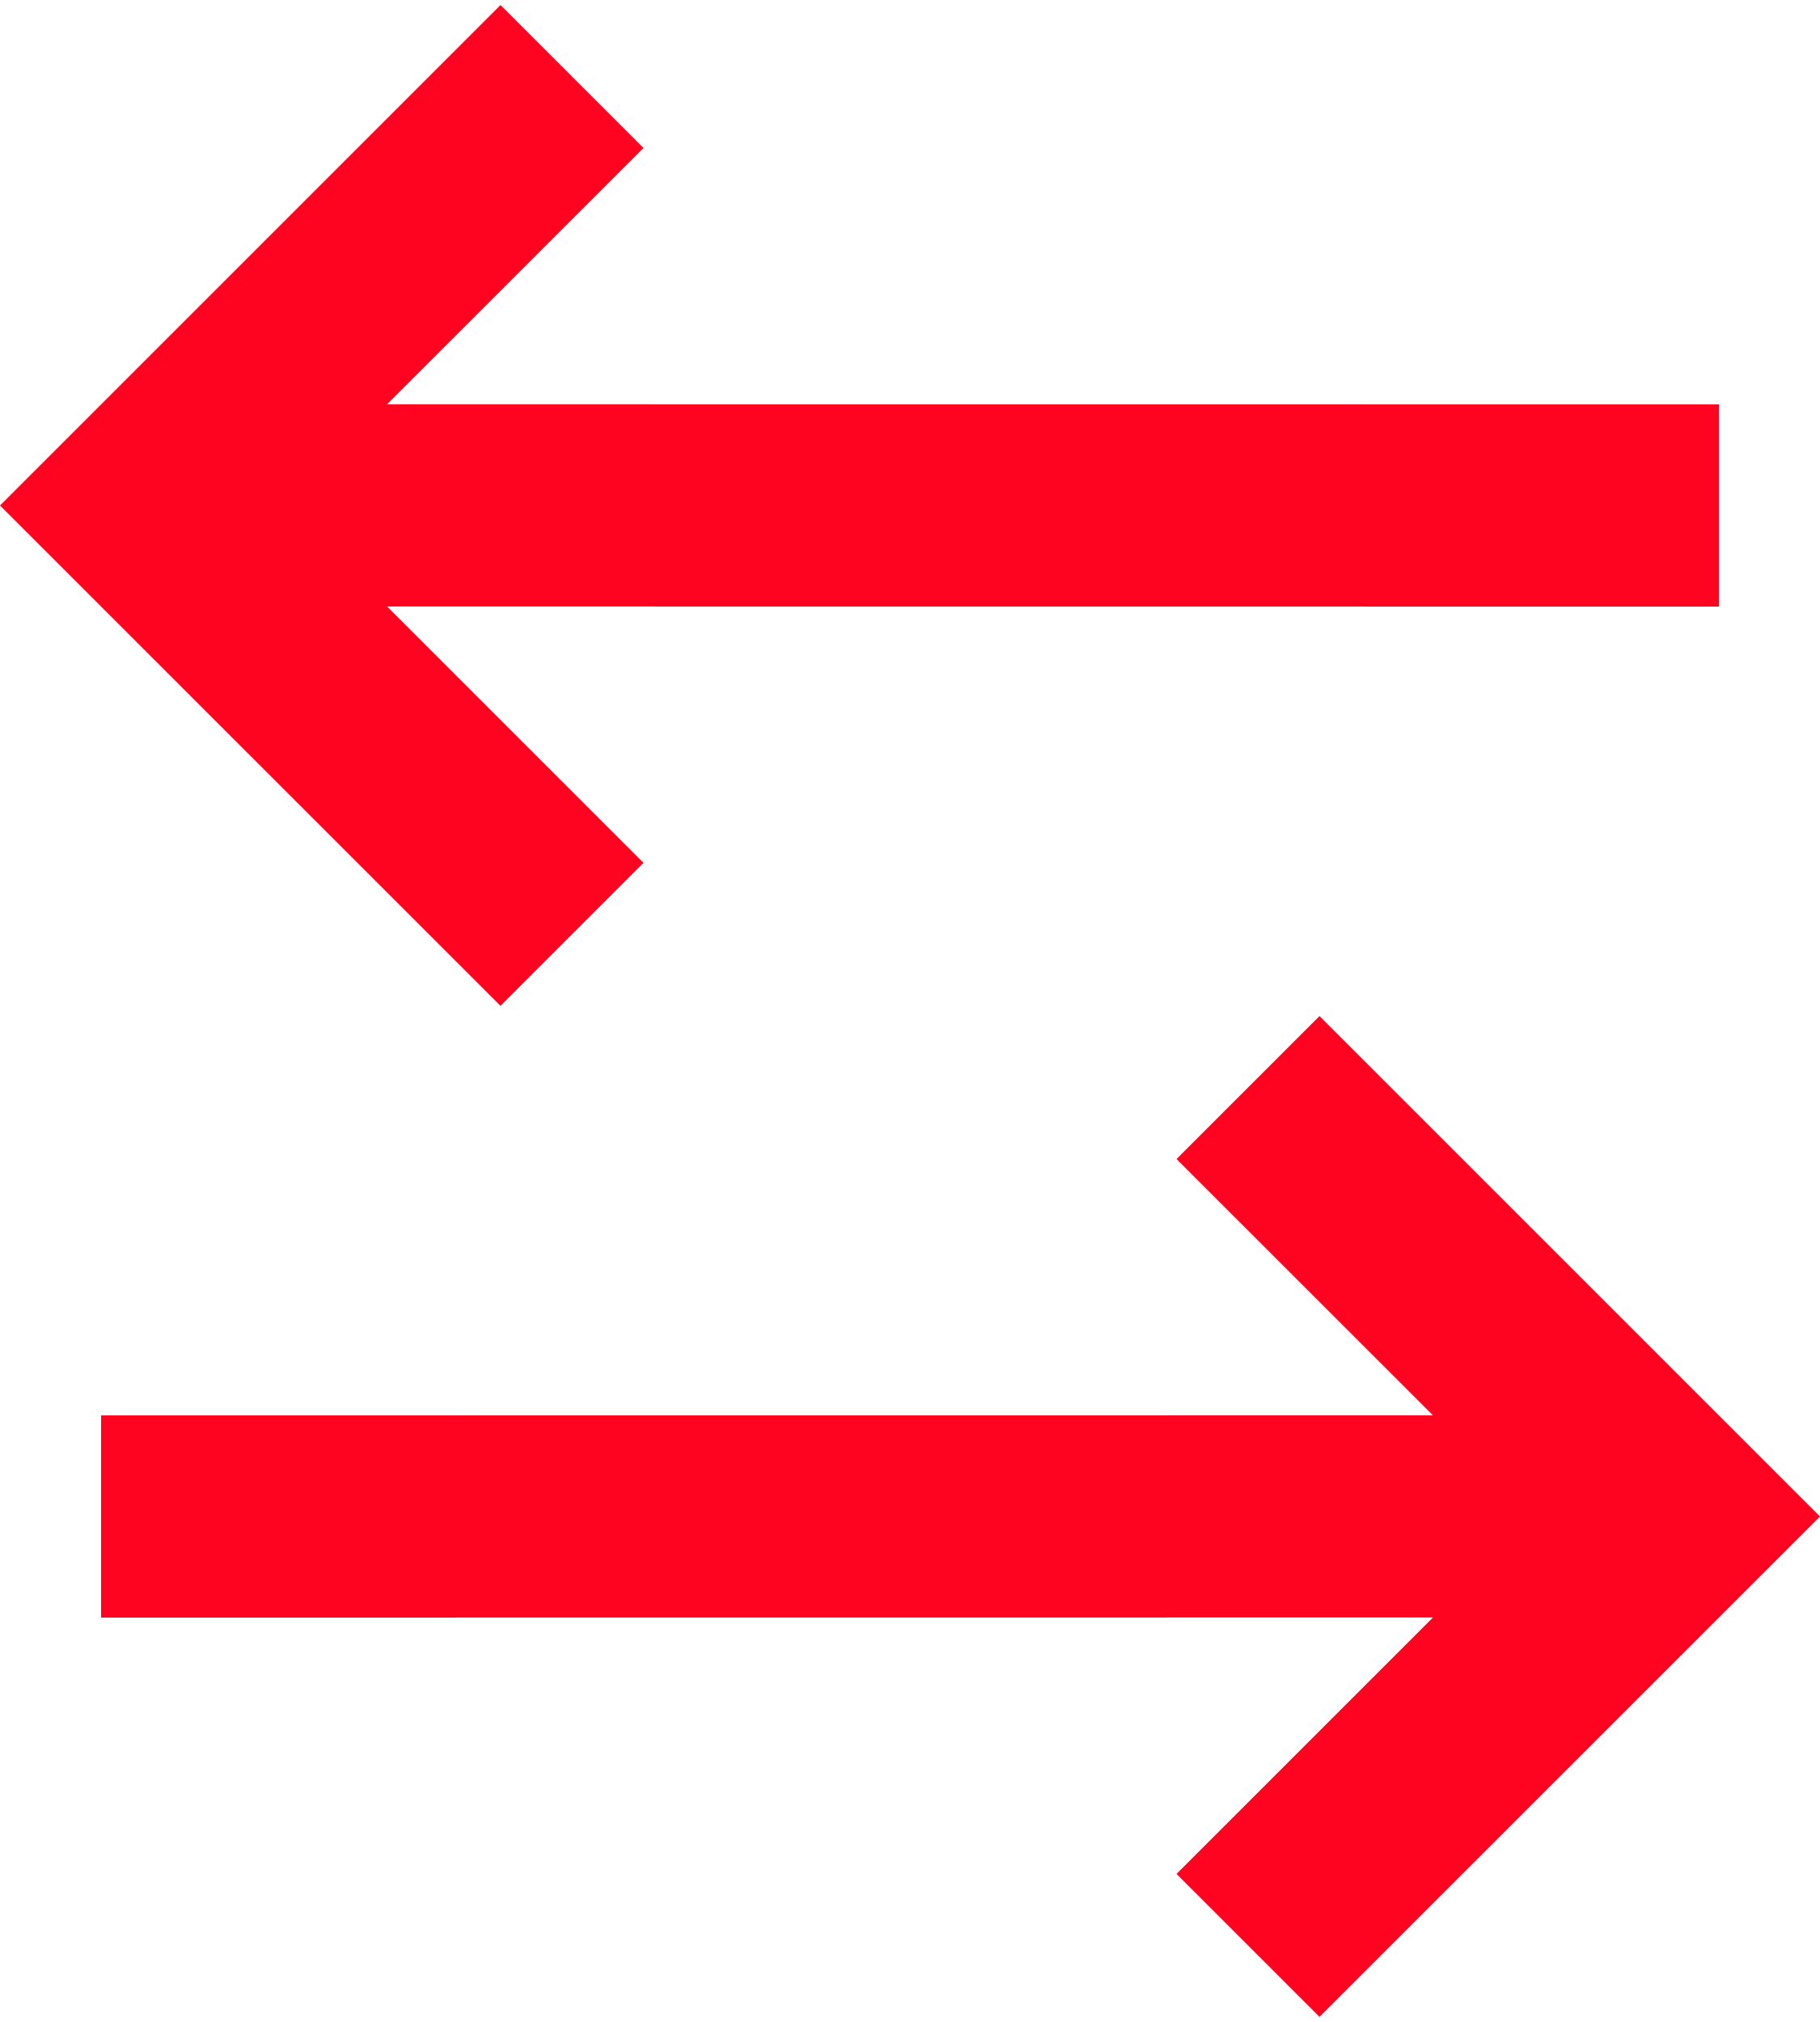
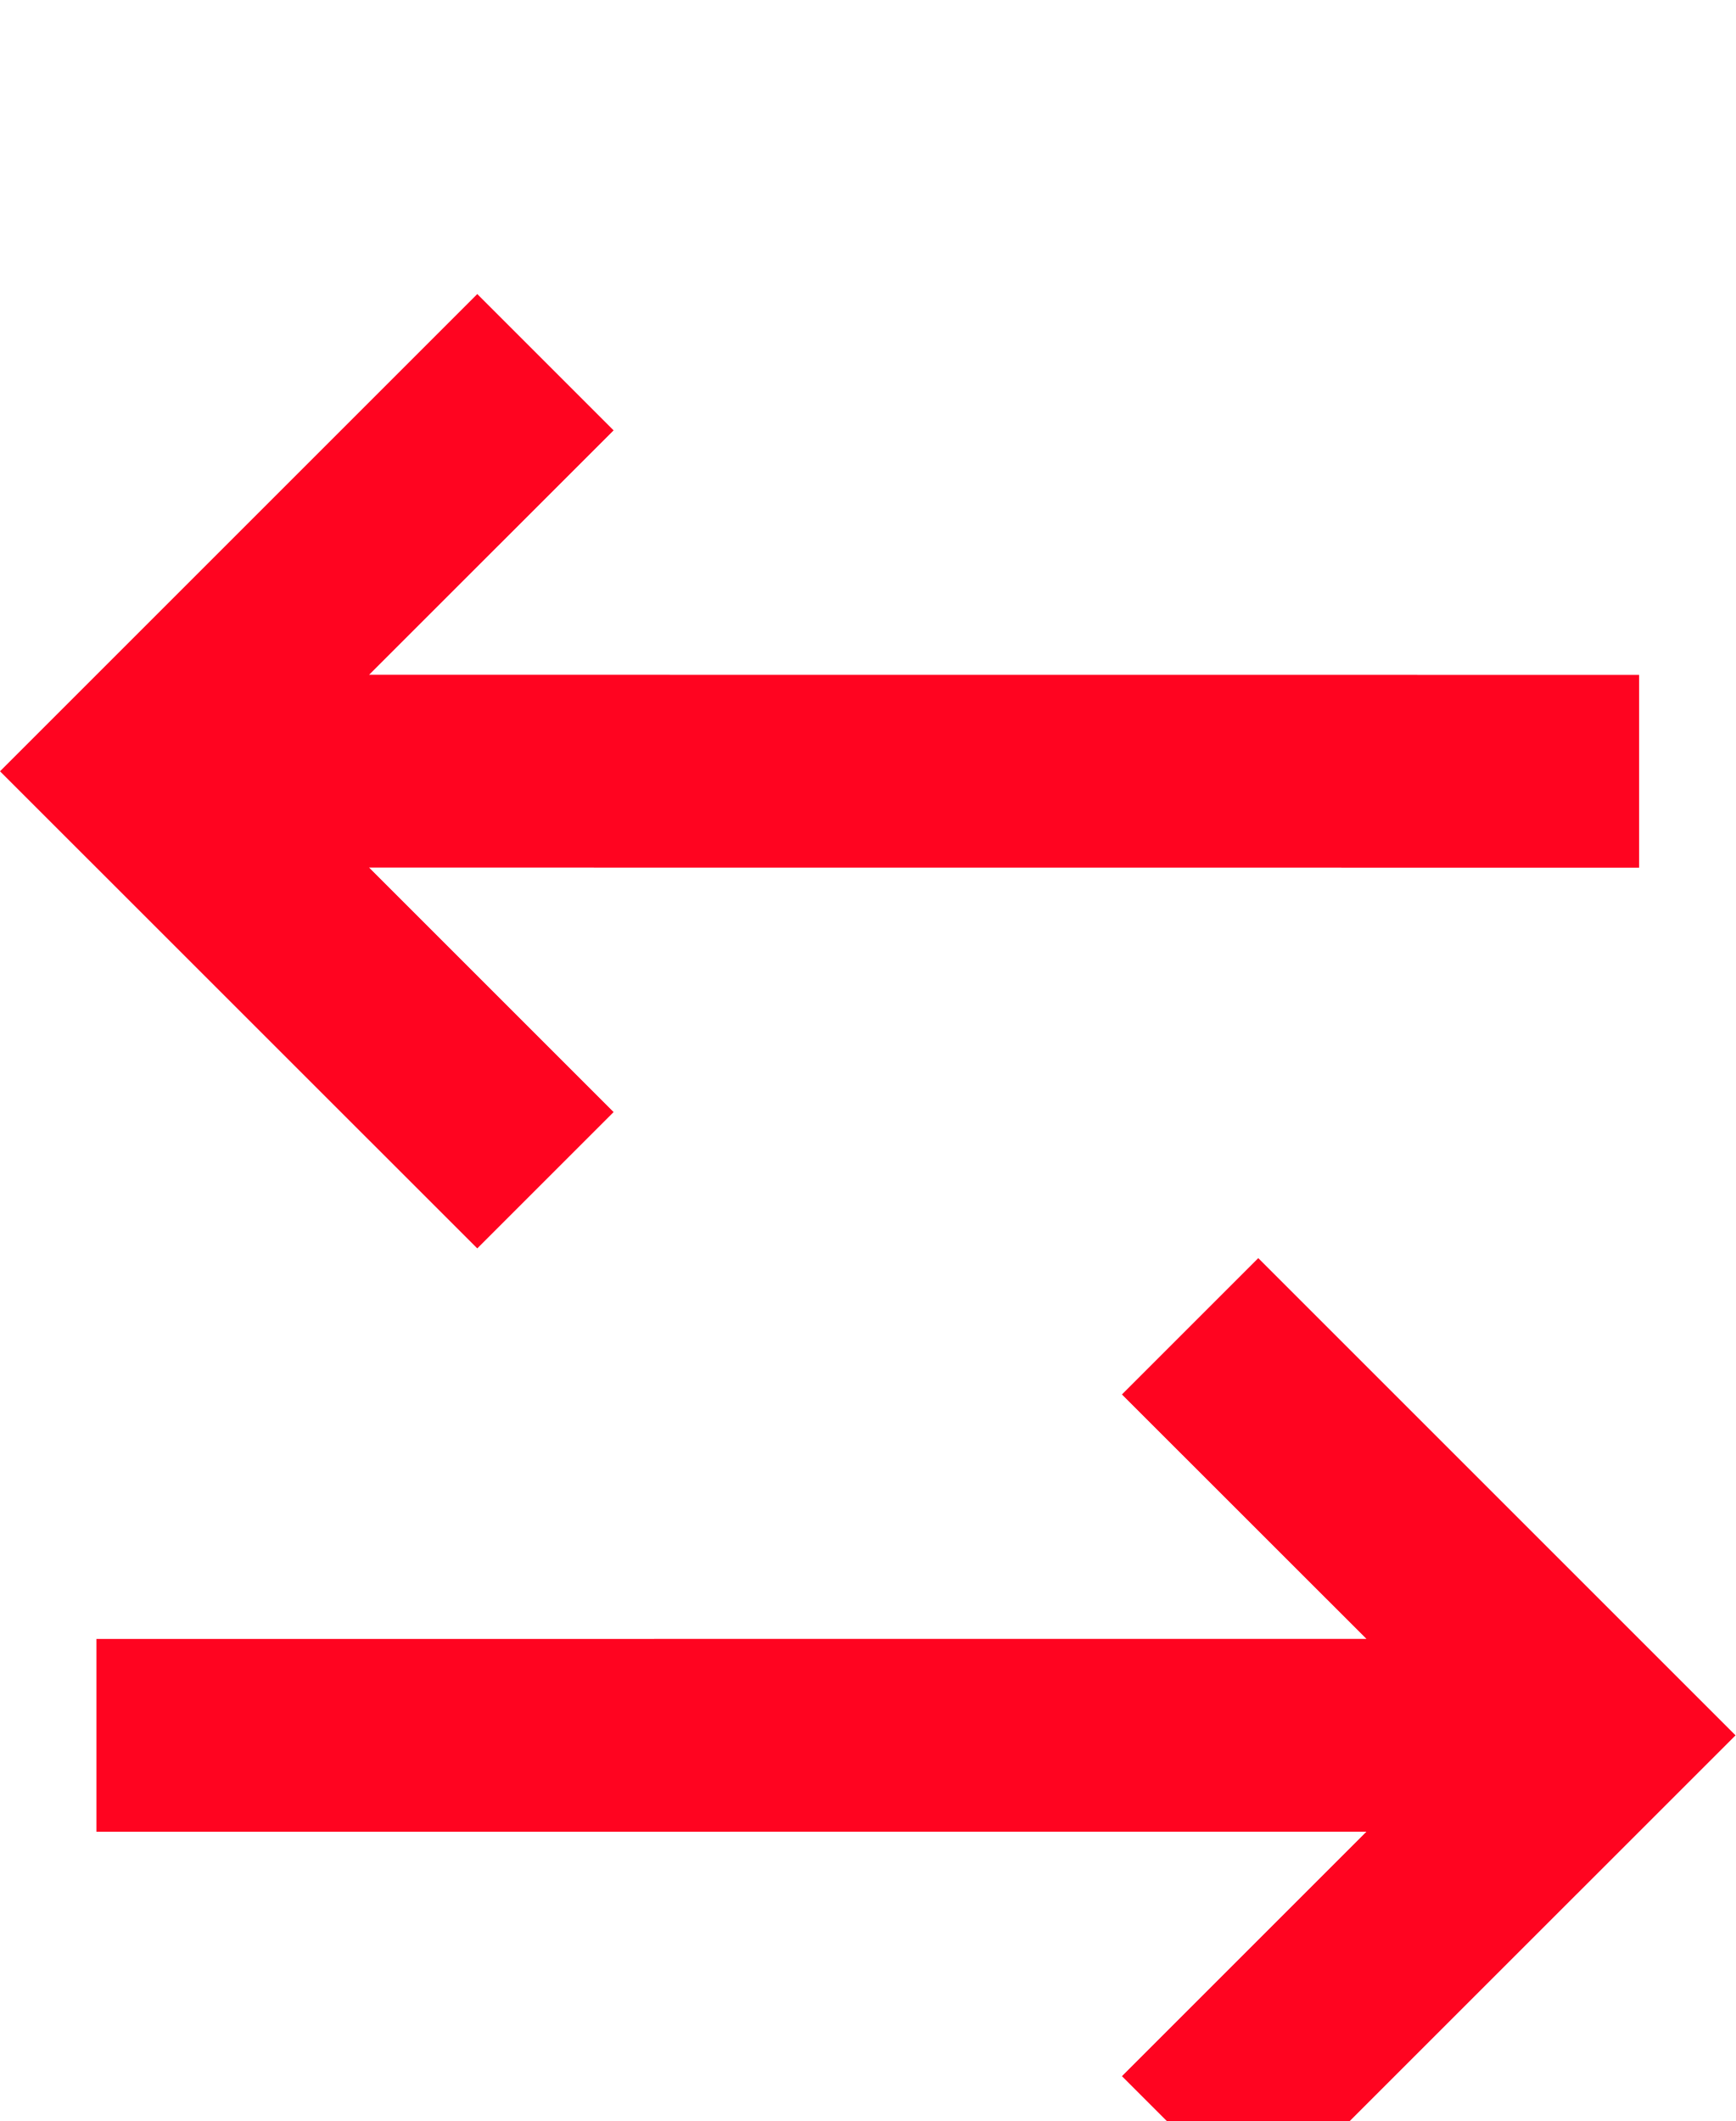
- <svg xmlns="http://www.w3.org/2000/svg" width="18" height="20" viewBox="0 0 18 20" fill="none">
+ <svg xmlns="http://www.w3.org/2000/svg" width="18" height="22" viewBox="0 -2 18 20" fill="none">
  <path d="M13.05 10.05L18 15L13.05 19.949L11.636 18.535L14.172 15.999L1 16V14L14.172 13.999L11.636 11.464L13.05 10.05ZM4.95 0.05L6.364 1.464L3.828 3.999L17 4V6L3.828 5.999L6.364 8.535L4.95 9.949L0 5L4.95 0.05Z" fill="#FF0420" />
</svg>
